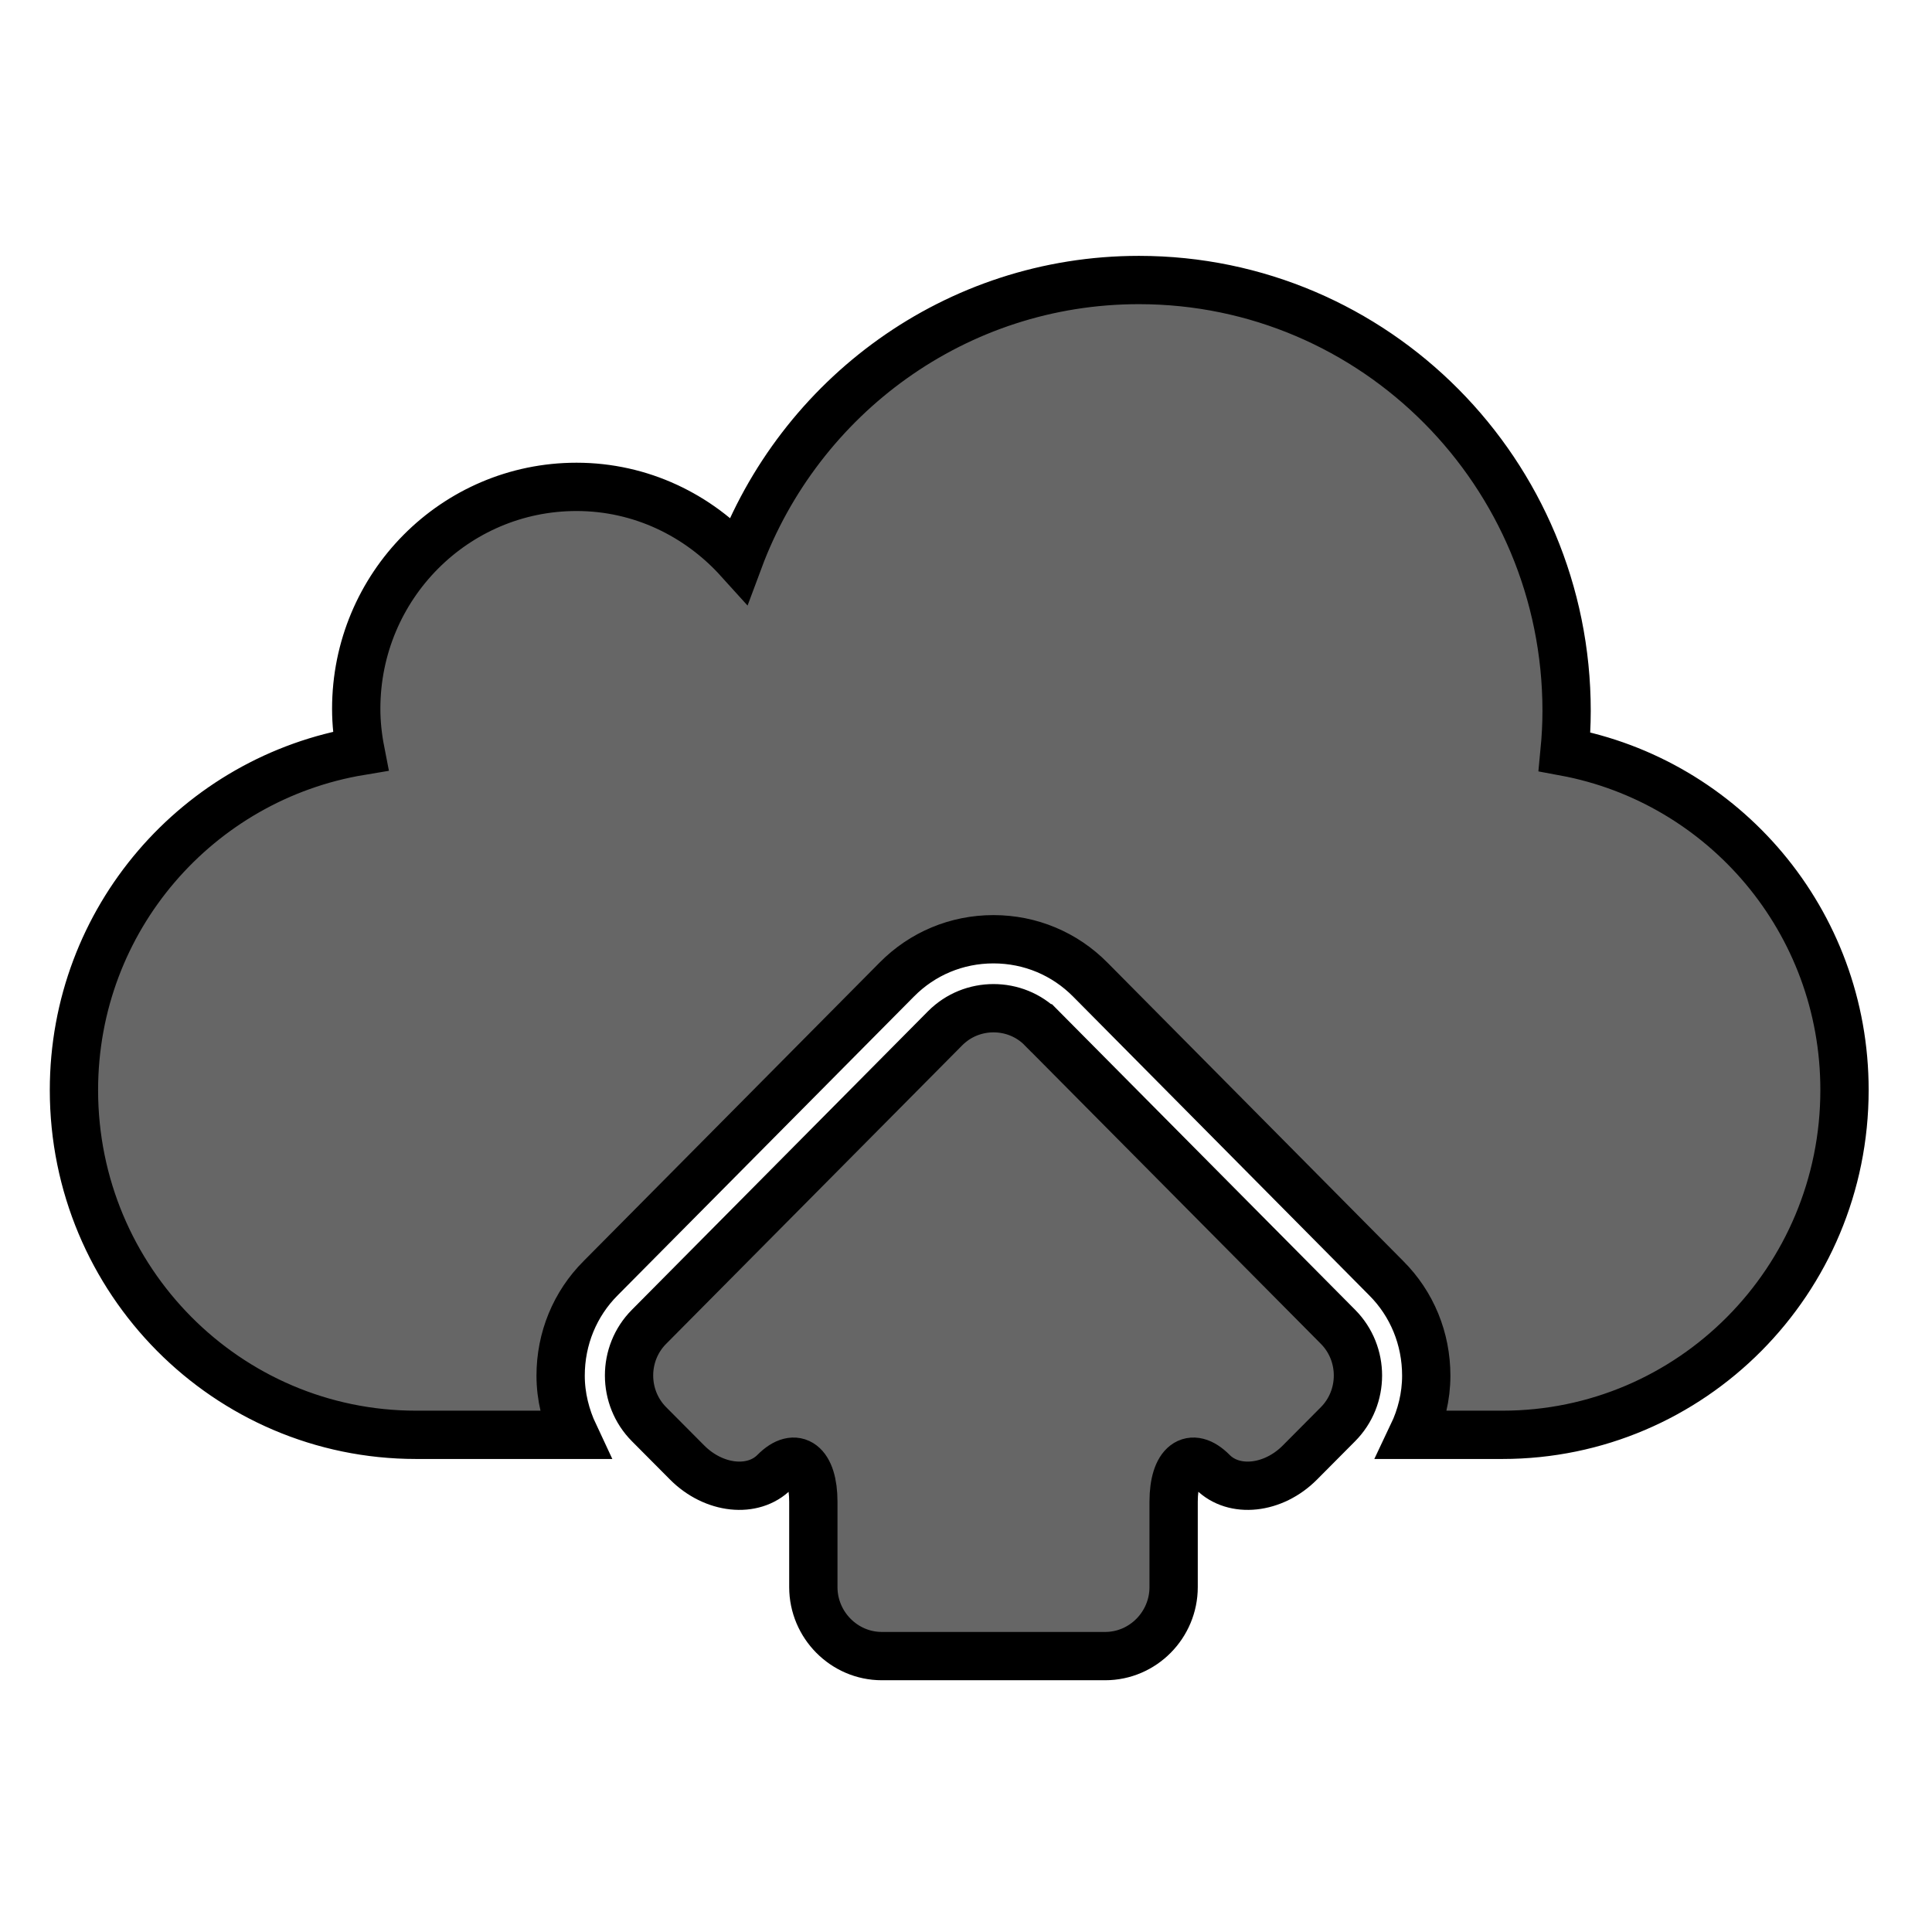
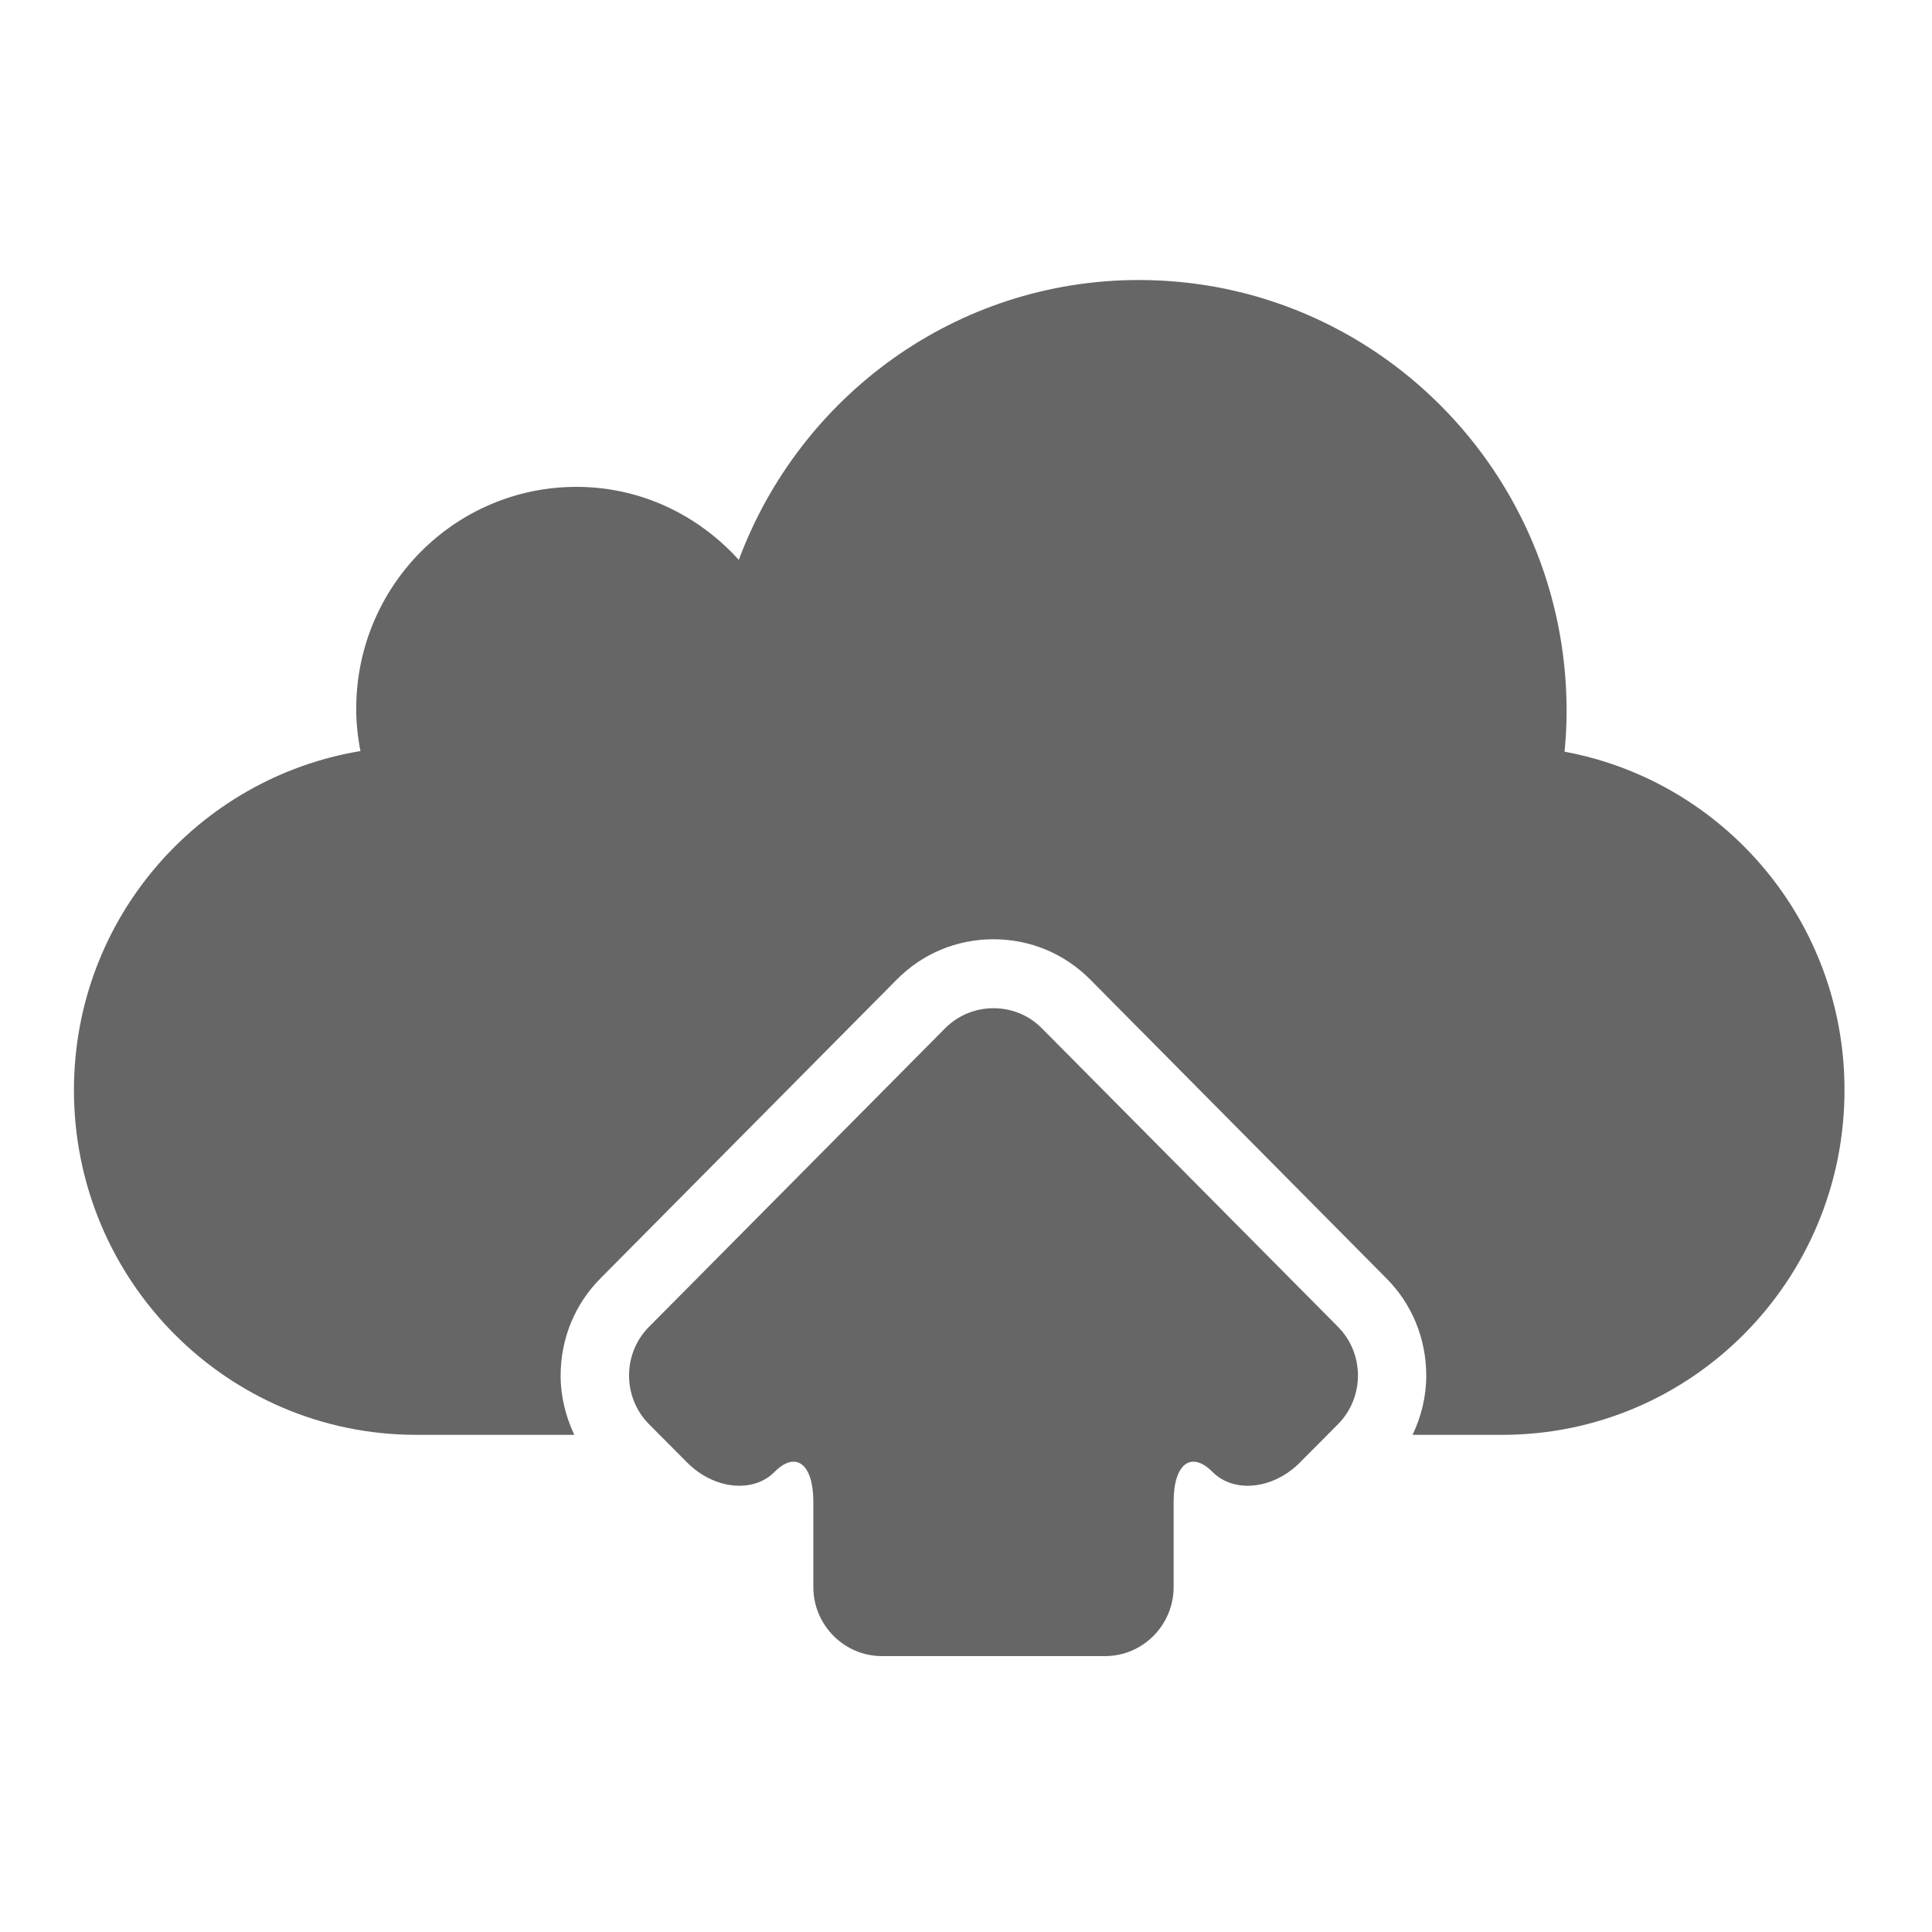
<svg xmlns="http://www.w3.org/2000/svg" width="200" height="200">
  <g class="layer">
-     <path id="svg_2" d="m161.962,77.814c0.135,-1.394 0.212,-2.799 0.212,-4.22c0,-24.637 -19.82,-44.607 -44.274,-44.607c-18.977,0 -35.121,12.056 -41.419,28.971c-4.172,-4.612 -10.123,-7.558 -16.802,-7.558c-12.595,0 -22.803,10.283 -22.803,22.973c0,1.497 0.163,2.962 0.439,4.375c-16.803,2.791 -29.66,17.386 -29.66,35.1c0,19.714 15.861,35.685 35.42,35.685l16.377,0c-0.892,-1.898 -1.416,-3.967 -1.416,-6.129c0,-3.82 1.473,-7.424 4.157,-10.101l30.638,-30.896c2.656,-2.69 6.212,-4.176 10.009,-4.176c3.825,0 7.381,1.5 10.038,4.19l30.623,30.896c2.671,2.663 4.144,6.267 4.144,10.087c0,2.167 -0.517,4.239 -1.417,6.129l9.294,0c19.566,0 35.42,-15.971 35.42,-35.685c0.013,-17.493 -12.497,-31.982 -28.98,-35.034zm-54.112,28.633c-1.367,-1.391 -3.189,-2.077 -5.002,-2.077s-3.626,0.686 -5.009,2.077l-30.652,30.904c-2.762,2.774 -2.755,7.316 0.008,10.09l3.939,3.961c2.762,2.777 6.829,3.204 9.039,0.977s4.024,-0.849 4.024,3.085l0,8.835c0,3.918 3.194,7.139 7.083,7.139l23.129,0c3.903,0 7.084,-3.221 7.084,-7.139l0,-8.835c0,-3.934 1.815,-5.312 4.032,-3.085c2.209,2.227 6.283,1.8 9.038,-0.977l3.938,-3.961c2.763,-2.774 2.763,-7.315 0.008,-10.09l-30.658,-30.904z" stroke-linecap="null" stroke-linejoin="null" stroke-dasharray="null" stroke-width="5" stroke="#000000" fill="#666666" />
+     <path fill="#666666" stroke="#000000" stroke-width="0" stroke-dasharray="null" stroke-linejoin="null" stroke-linecap="null" d="m161.962,77.814c0.135,-1.394 0.212,-2.799 0.212,-4.22c0,-24.637 -19.82,-44.607 -44.274,-44.607c-18.977,0 -35.121,12.056 -41.419,28.971c-4.172,-4.612 -10.123,-7.558 -16.802,-7.558c-12.595,0 -22.803,10.283 -22.803,22.973c0,1.497 0.163,2.962 0.439,4.375c-16.803,2.791 -29.66,17.386 -29.66,35.1c0,19.714 15.861,35.685 35.42,35.685l16.377,0c-0.892,-1.898 -1.416,-3.967 -1.416,-6.129c0,-3.82 1.473,-7.424 4.157,-10.101l30.638,-30.896c2.656,-2.69 6.212,-4.176 10.009,-4.176c3.825,0 7.381,1.5 10.038,4.19l30.623,30.896c2.671,2.663 4.144,6.267 4.144,10.087c0,2.167 -0.517,4.239 -1.417,6.129l9.294,0c19.566,0 35.42,-15.971 35.42,-35.685c0.013,-17.493 -12.497,-31.982 -28.98,-35.034zm-54.112,28.633c-1.367,-1.391 -3.189,-2.077 -5.002,-2.077s-3.626,0.686 -5.009,2.077l-30.652,30.904c-2.762,2.774 -2.755,7.316 0.008,10.09l3.939,3.961c2.762,2.777 6.829,3.204 9.039,0.977s4.024,-0.849 4.024,3.085l0,8.835c0,3.918 3.194,7.139 7.083,7.139l23.129,0c3.903,0 7.084,-3.221 7.084,-7.139l0,-8.835c0,-3.934 1.815,-5.312 4.032,-3.085c2.209,2.227 6.283,1.8 9.038,-0.977l3.938,-3.961c2.763,-2.774 2.763,-7.315 0.008,-10.09l-30.658,-30.904z" id="svg_2" />
  </g>
</svg>
